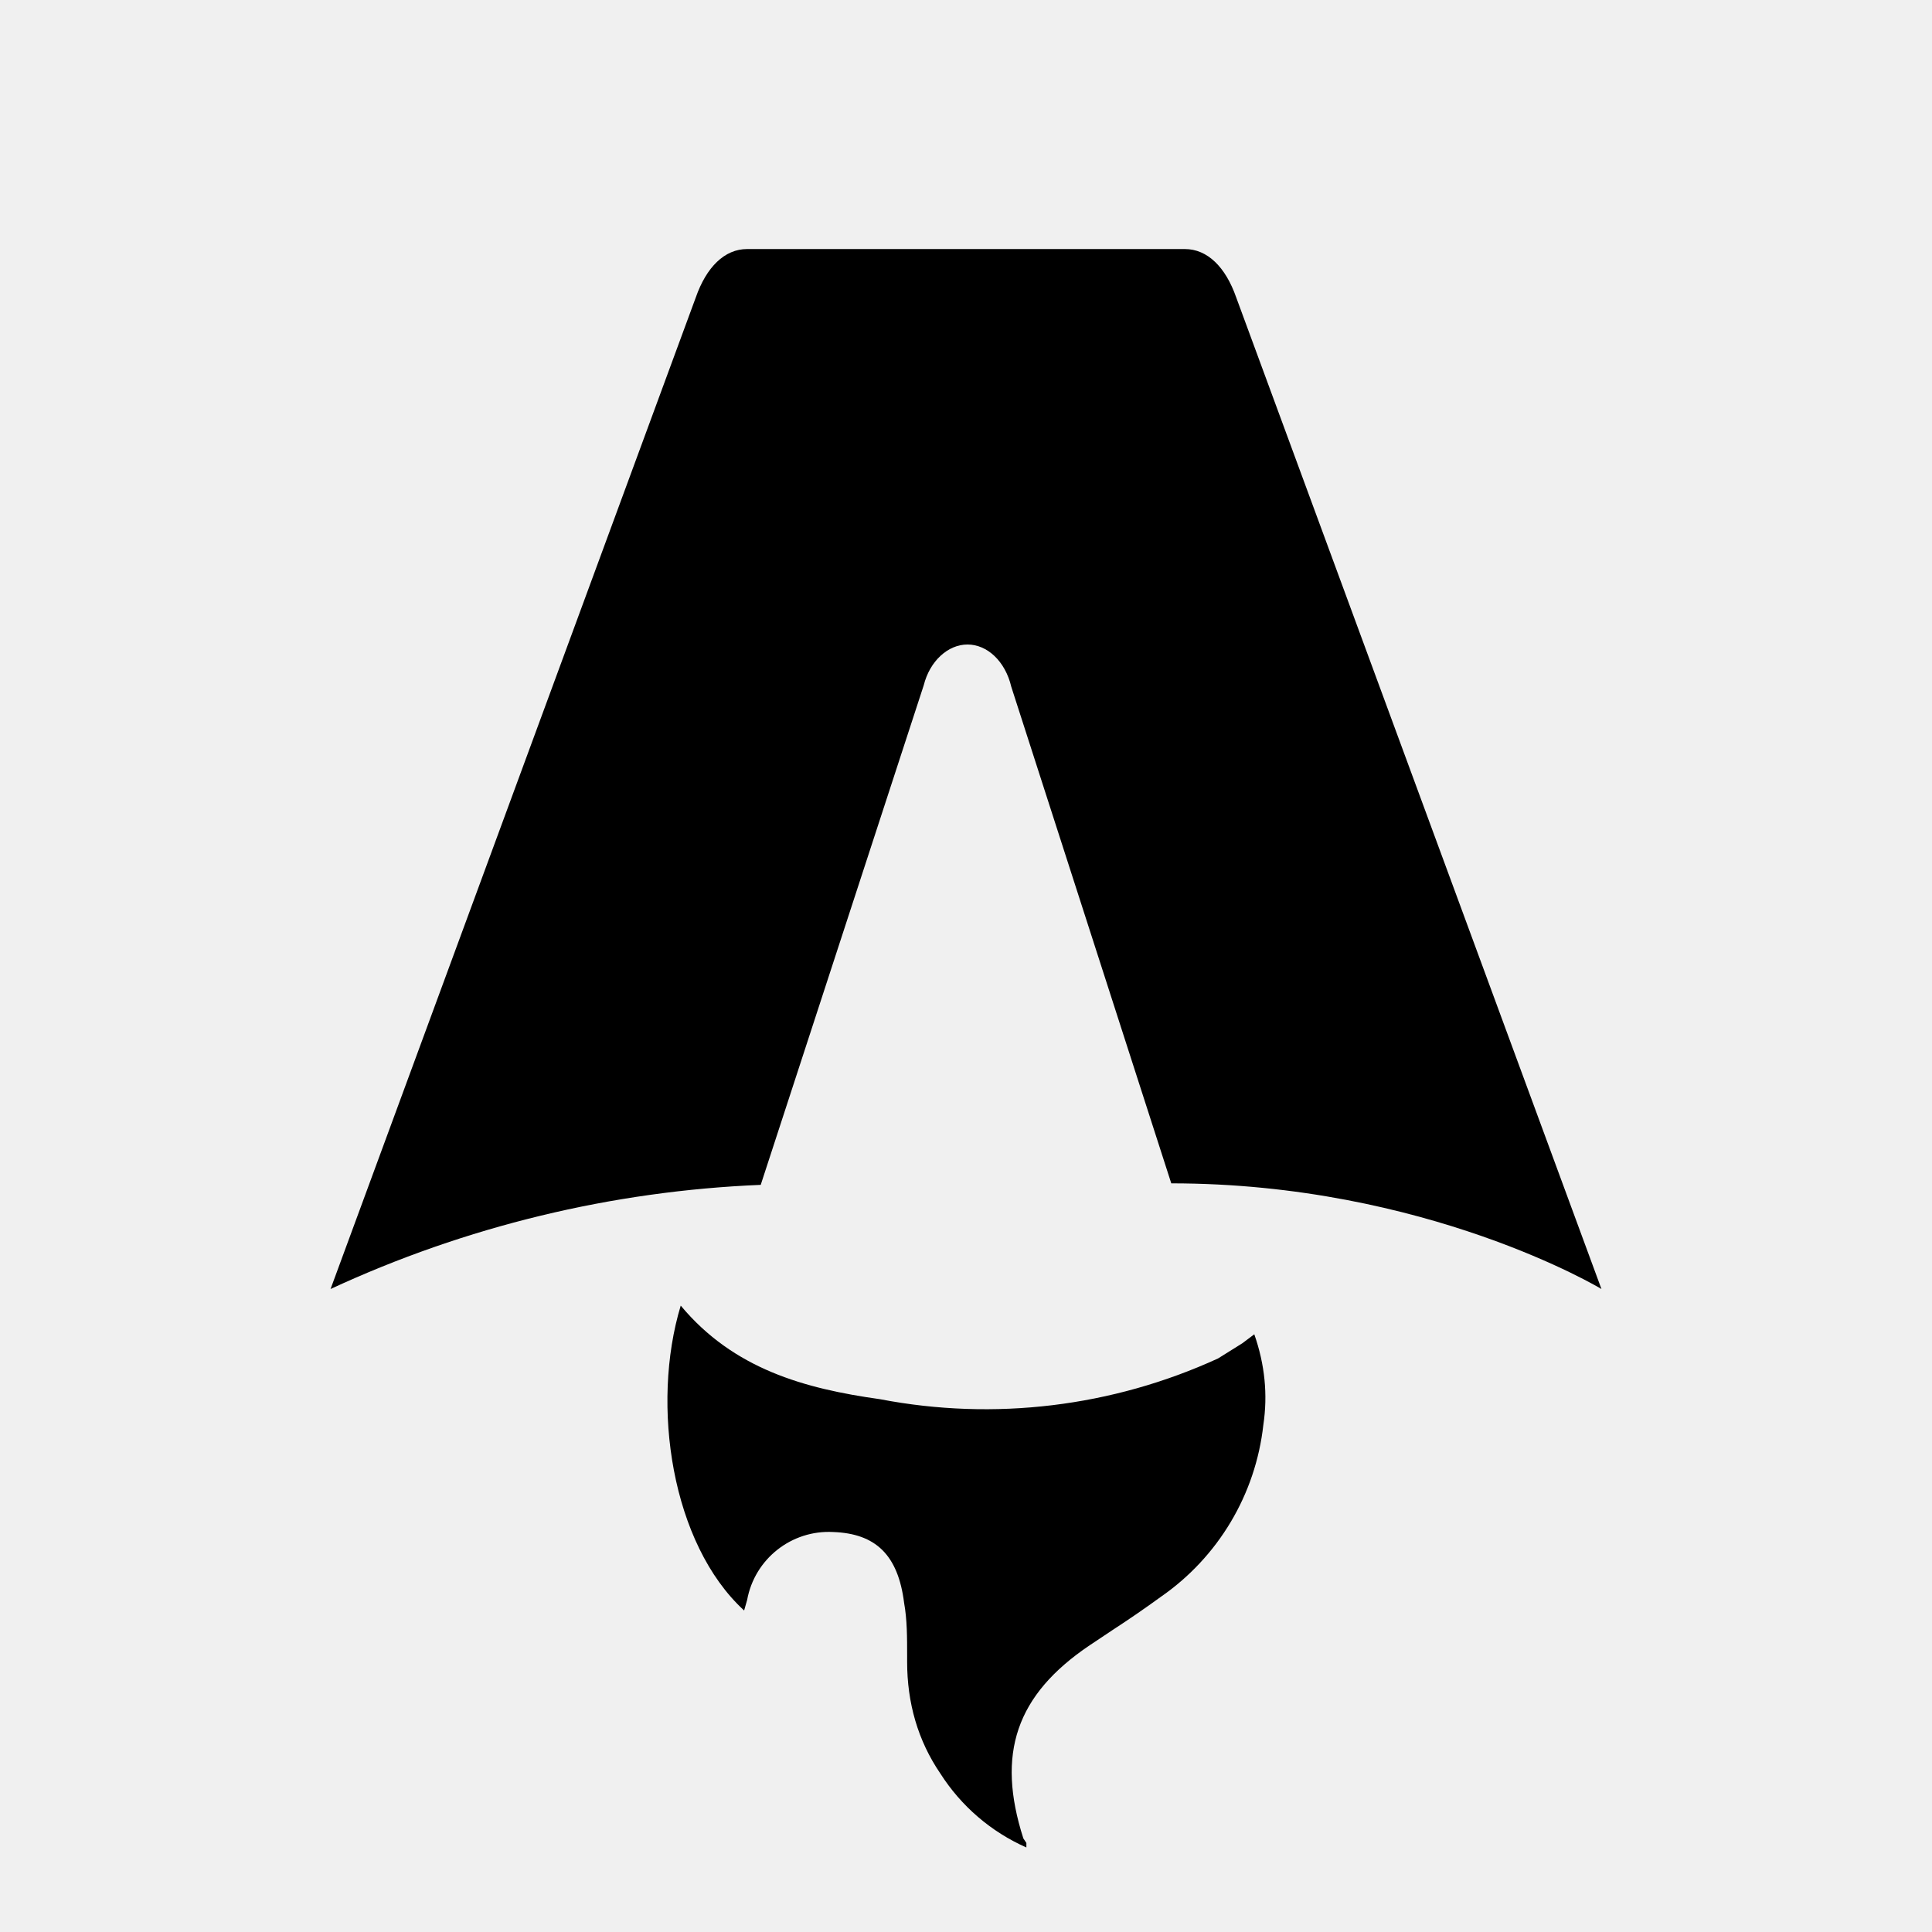
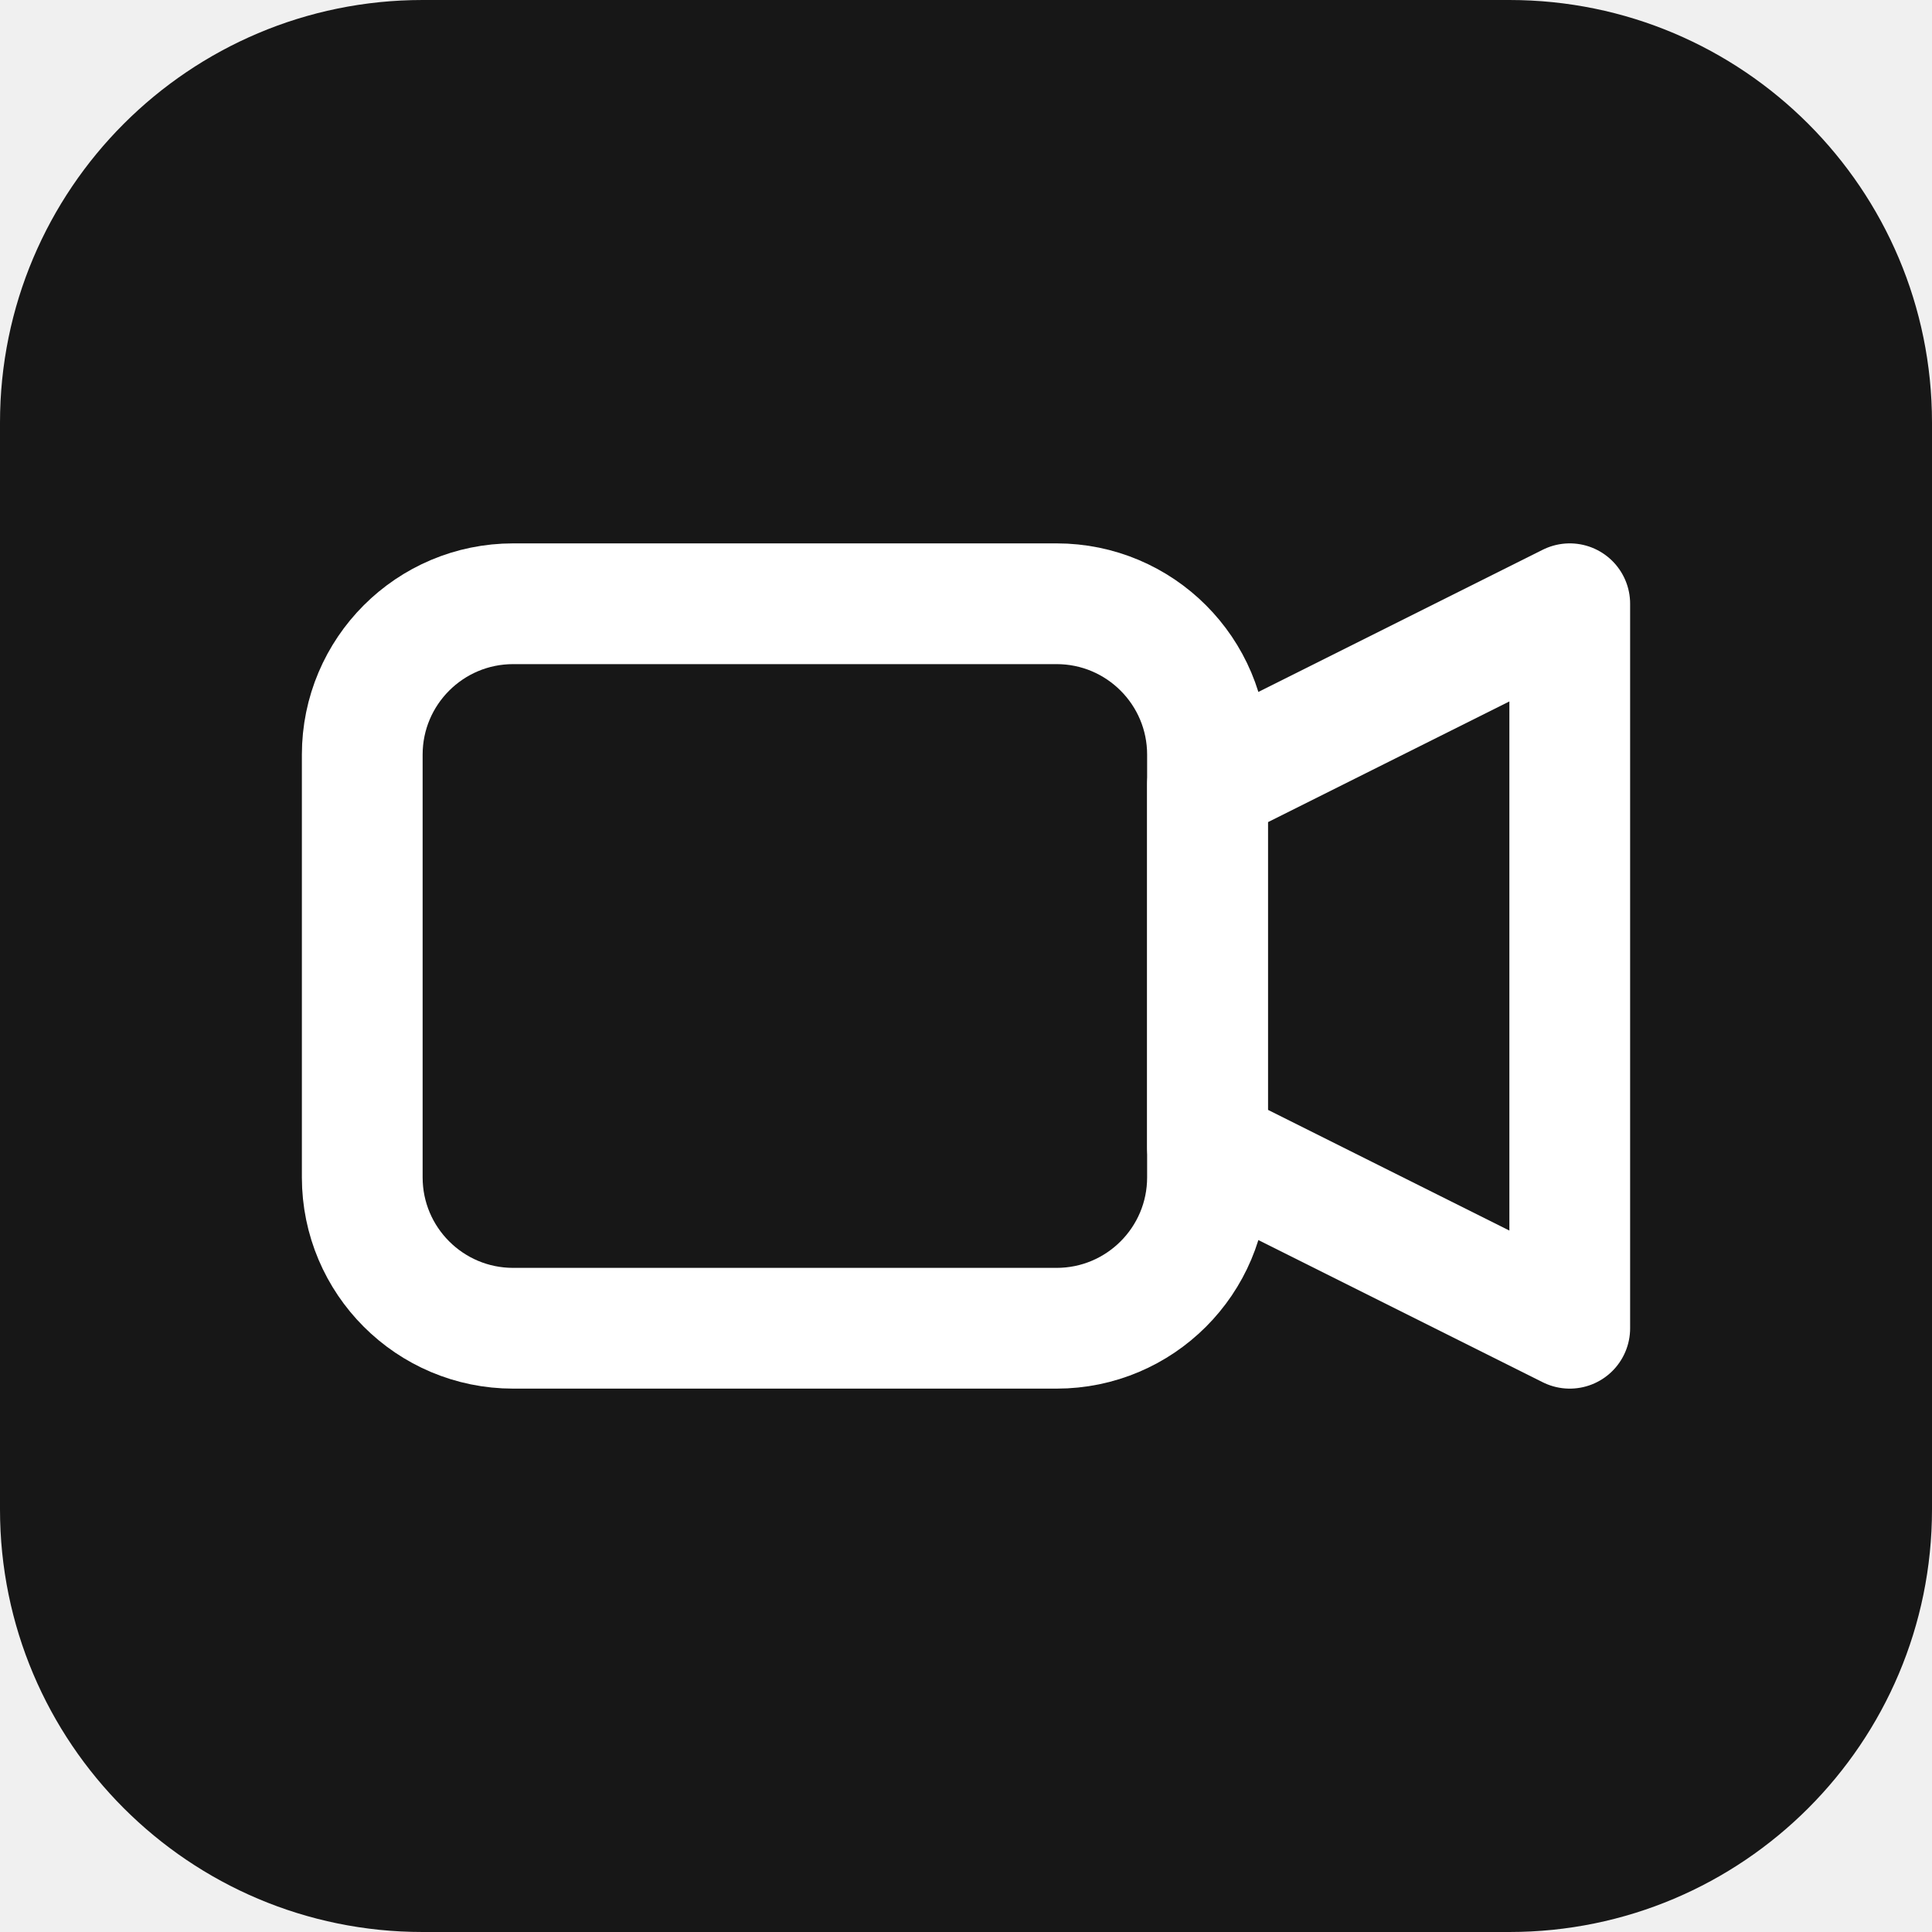
- <svg xmlns="http://www.w3.org/2000/svg" fill="none" viewBox="0 0 128 128">
-   <path d="M50.4 78.5a75.1 75.1 0 0 0-28.5 6.9l24.2-65.7c.7-2 1.9-3.2 3.4-3.2h29c1.5 0 2.7 1.2 3.4 3.2l24.2 65.7s-11.6-7-28.5-7L67 45.5c-.4-1.7-1.6-2.8-2.9-2.8-1.3 0-2.5 1.1-2.9 2.7L50.4 78.5Zm-1.1 28.2Zm-4.2-20.2c-2 6.6-.6 15.8 4.2 20.2a17.5 17.5 0 0 1 .2-.7 5.5 5.5 0 0 1 5.7-4.5c2.8.1 4.3 1.5 4.7 4.7.2 1.1.2 2.3.2 3.5v.4c0 2.7.7 5.2 2.2 7.4a13 13 0 0 0 5.7 4.9v-.3l-.2-.3c-1.8-5.6-.5-9.5 4.4-12.8l1.5-1a73 73 0 0 0 3.2-2.2 16 16 0 0 0 6.8-11.4c.3-2 .1-4-.6-6l-.8.6-1.6 1a37 37 0 0 1-22.4 2.7c-5-.7-9.7-2-13.2-6.2Z" />
-   <style>
-         path { fill: #000; }
-         @media (prefers-color-scheme: dark) {
-             path { fill: #FFF; }
-         }
-     </style>
+ <svg xmlns="http://www.w3.org/2000/svg" viewBox="0 0 32 32">
+   <rect width="32" height="32" rx="7" fill="#171717" />
+   <g fill="none" stroke="#fff" stroke-width="2" stroke-linecap="round" stroke-linejoin="round">
+     <rect x="6" y="10" width="14" height="12" rx="2.5" />
+     <path d="m20 13 6-3v12l-6-3z" />
+   </g>
</svg>
